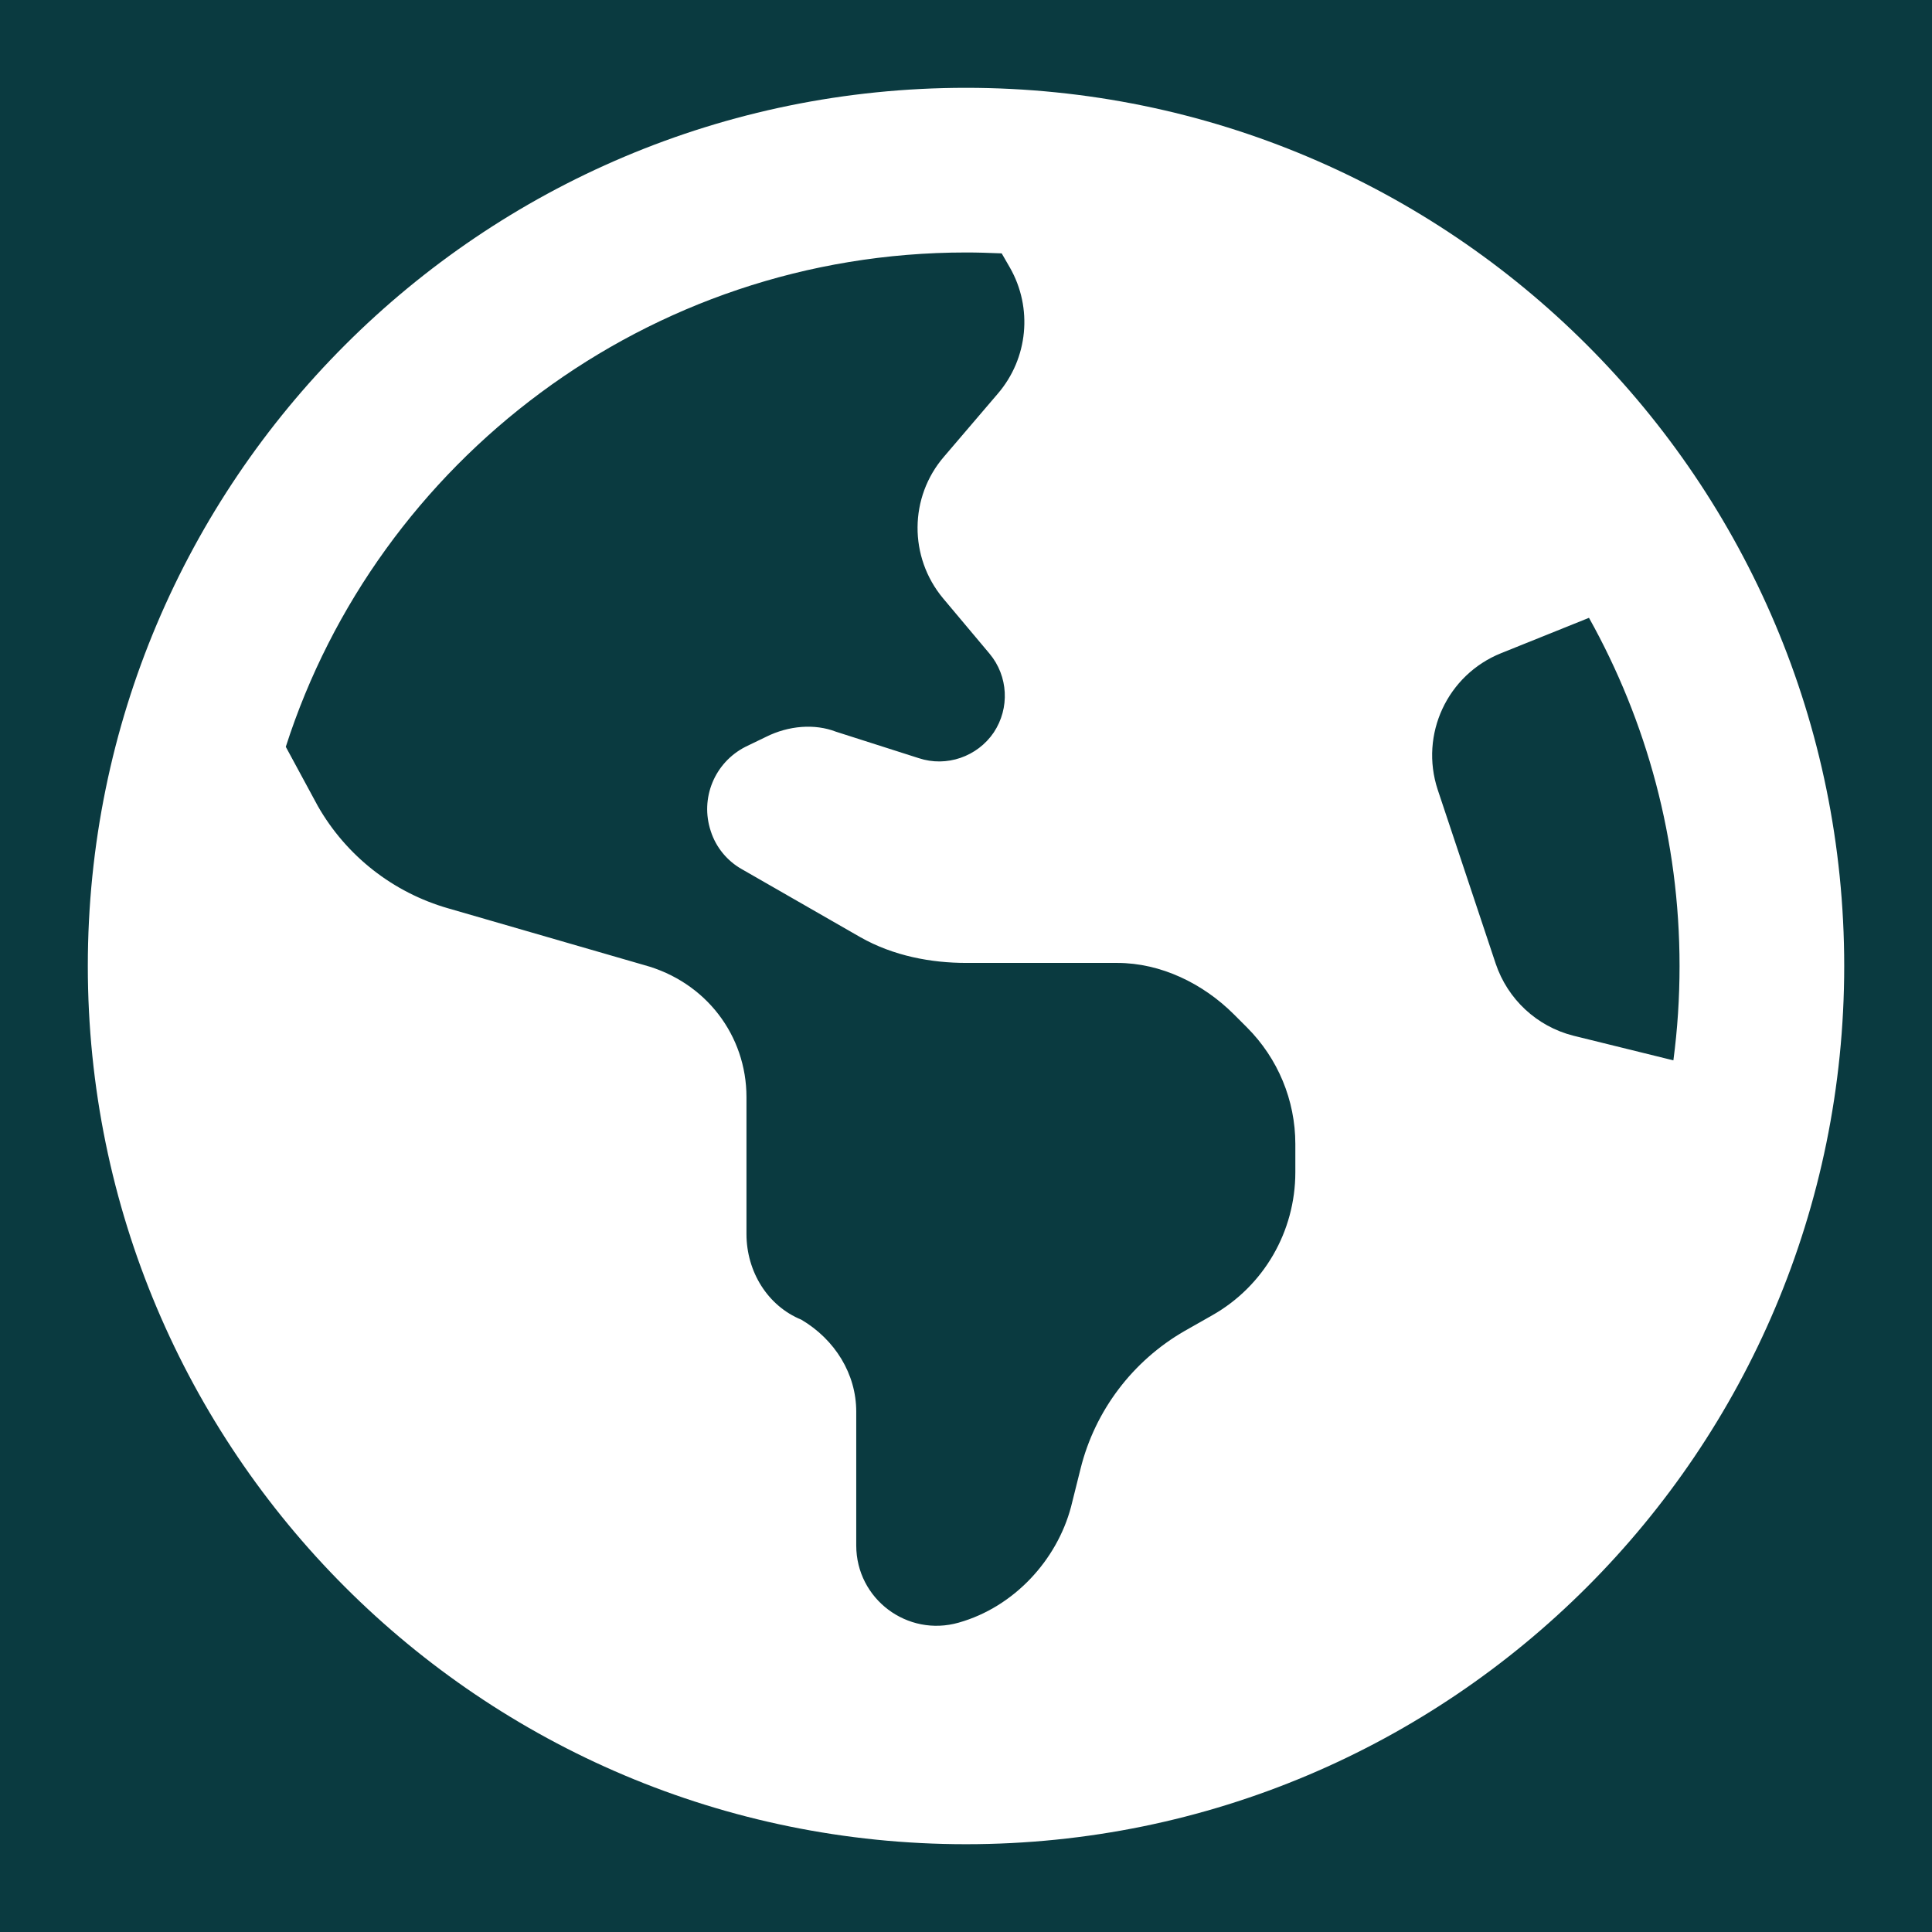
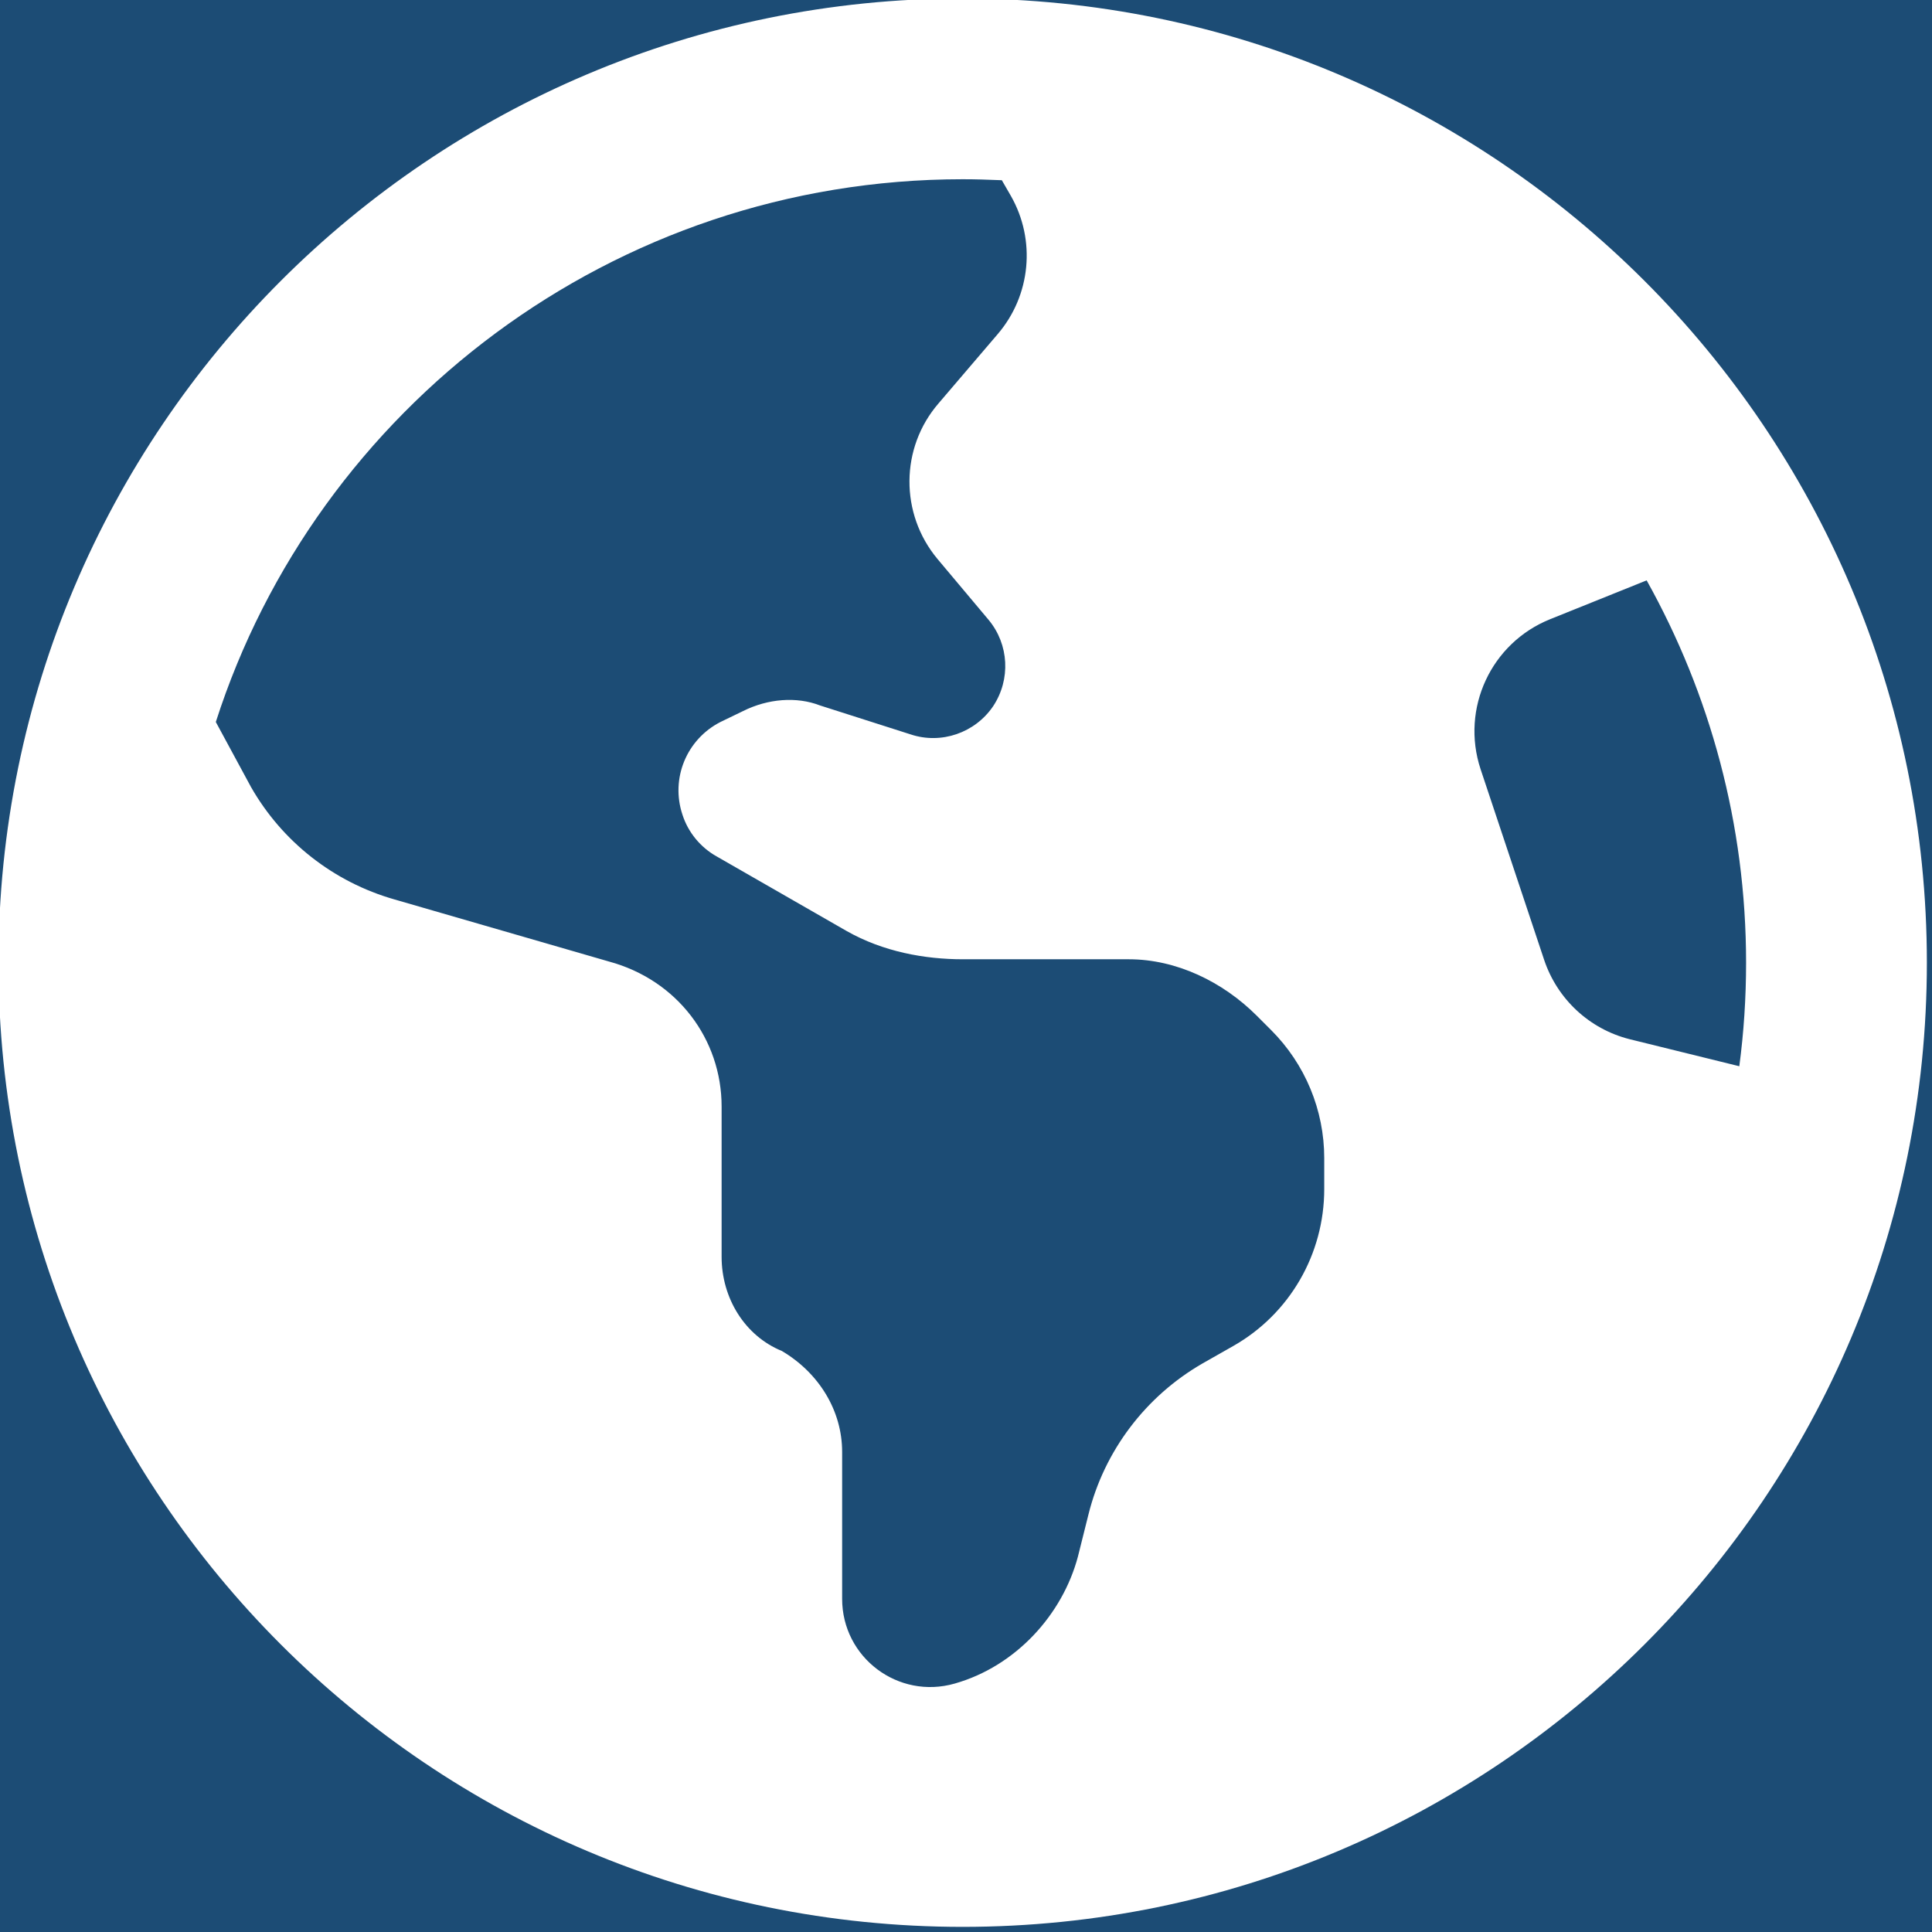
<svg xmlns="http://www.w3.org/2000/svg" version="1.1" width="1000" height="1000" viewBox="0 0 1000 1000" xml:space="preserve">
  <defs>
</defs>
-   <rect x="0" y="0" width="100%" height="100%" fill="#0a3a40" />
-   <g transform="matrix(1.7756 0 0 1.7756 500.0081 500.0081)" id="320924">
+   <rect x="0" y="0" width="100%" height="100%" fill="#1c4c75" />
+   <g transform="matrix(1.9495 0 0 1.9495 498.272 498.272)" id="896073">
    <path style="stroke: none; stroke-width: 1; stroke-dasharray: none; stroke-linecap: butt; stroke-dashoffset: 0; stroke-linejoin: miter; stroke-miterlimit: 4; is-custom-font: none; font-file-url: none; fill: rgb(255,255,255); fill-rule: nonzero; opacity: 1;" vector-effect="non-scaling-stroke" transform=" translate(-256, -256)" d="M 512 256 C 512 397.4 397.4 512 256 512 C 114.6 512 0 397.4 0 256 C 0 114.6 114.6 0 256 0 C 397.4 0 512 114.6 512 256 z M 57.71 192.1 L 67.07 209.4 C 75.36 223.9 88.99 234.6 105.1 239.2 L 162.1 255.7 C 180.2 260.6 192 276.3 192 294.2 V 334.1 C 192 345.1 198.2 355.1 208 359.1 C 217.8 364.9 224 374.9 224 385.9 V 424.9 C 224 440.5 238.9 451.7 253.9 447.4 C 270.1 442.8 282.5 429.1 286.6 413.7 L 289.4 402.5 C 293.6 385.6 304.6 371.1 319.7 362.4 L 327.8 357.8 C 342.8 349.3 352 333.4 352 316.1 V 307.9 C 352 295.1 346.9 282.9 337.9 273.9 L 334.1 270.1 C 325.1 261.1 312.8 255.1 300.1 255.1 H 256.1 C 245.9 255.1 234.9 253.1 225.2 247.6 L 190.7 227.8 C 186.4 225.4 183.1 221.4 181.6 216.7 C 178.4 207.1 182.7 196.7 191.7 192.1 L 197.7 189.2 C 204.3 185.9 211.9 185.3 218.1 187.7 L 242.2 195.4 C 250.3 198.1 259.3 195 264.1 187.9 C 268.8 180.8 268.3 171.5 262.9 165 L 249.3 148.8 C 239.3 136.8 239.4 119.3 249.6 107.5 L 265.3 89.12 C 274.1 78.85 275.5 64.16 268.8 52.42 L 266.4 48.26 C 262.1 48.09 259.5 48 256 48 C 163.1 48 84.4 108.9 57.71 192.1 L 57.71 192.1 z M 437.6 154.5 L 412 164.8 C 396.3 171.1 388.2 188.5 393.5 204.6 L 410.4 255.3 C 413.9 265.7 422.4 273.6 433 276.3 L 462.2 283.5 C 463.4 274.5 464 265.3 464 256 C 464 219.2 454.4 184.6 437.6 154.5 H 437.6 z" stroke-linecap="round" />
  </g>
</svg>
